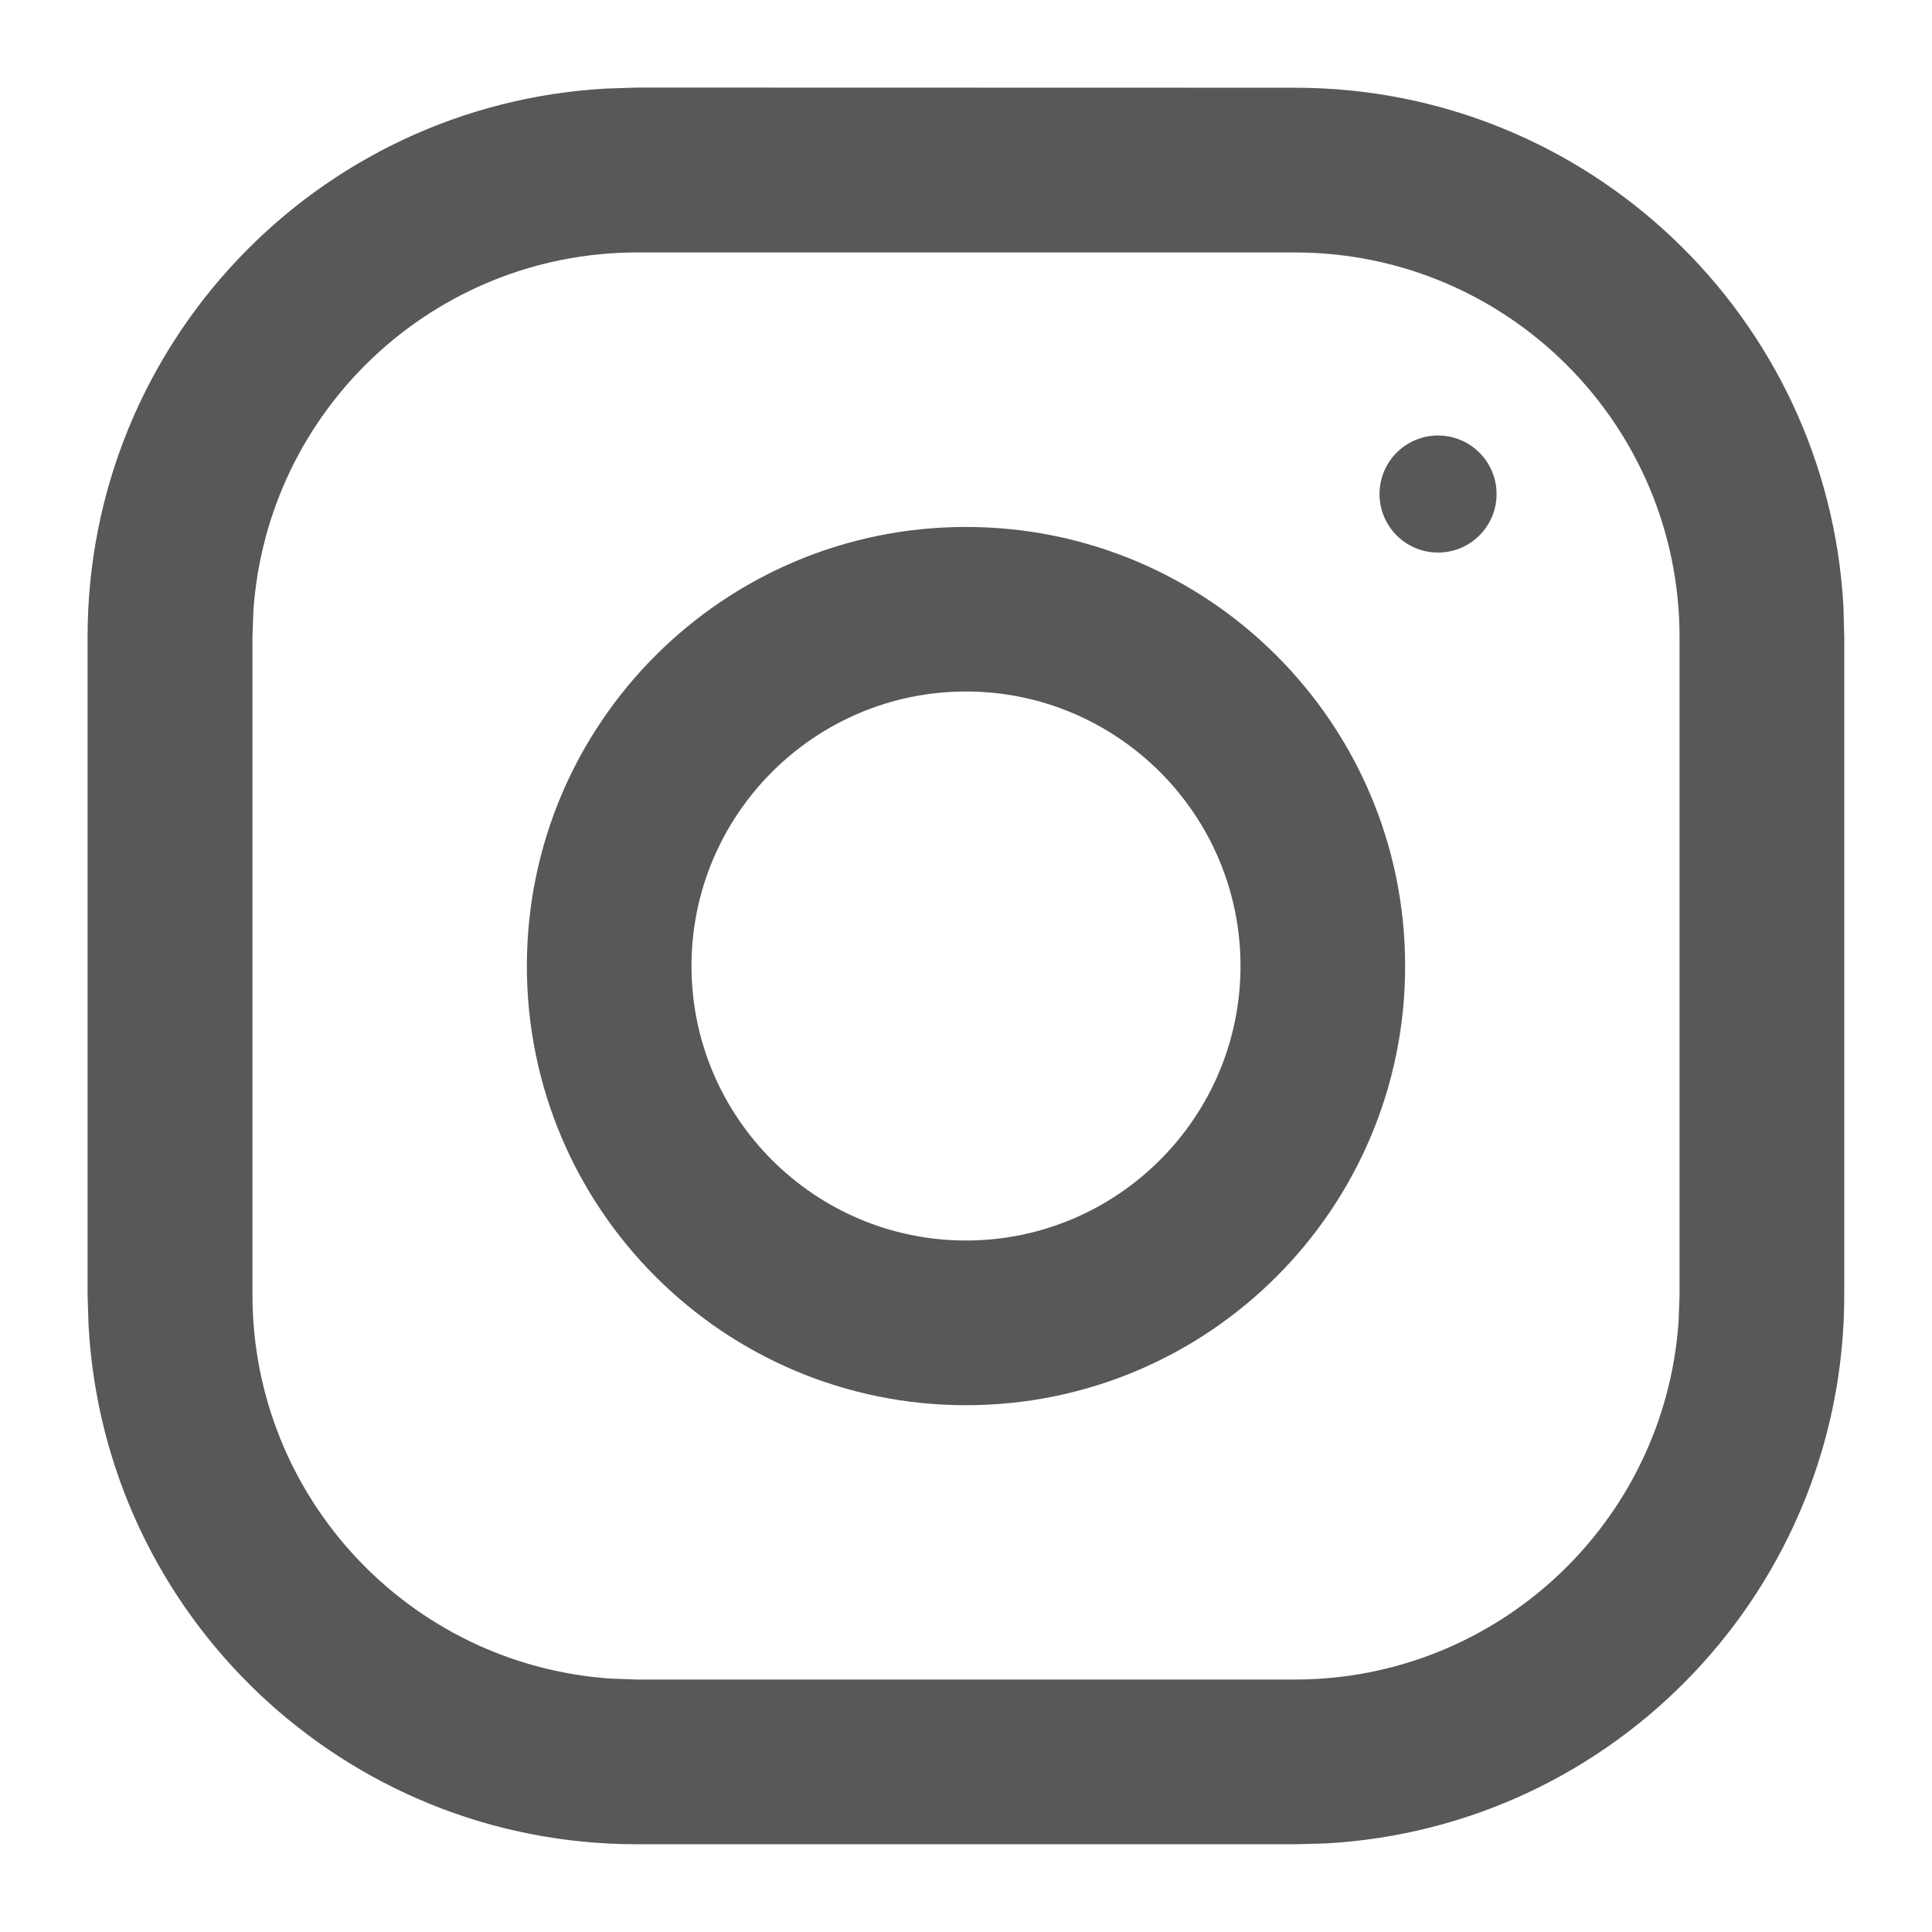
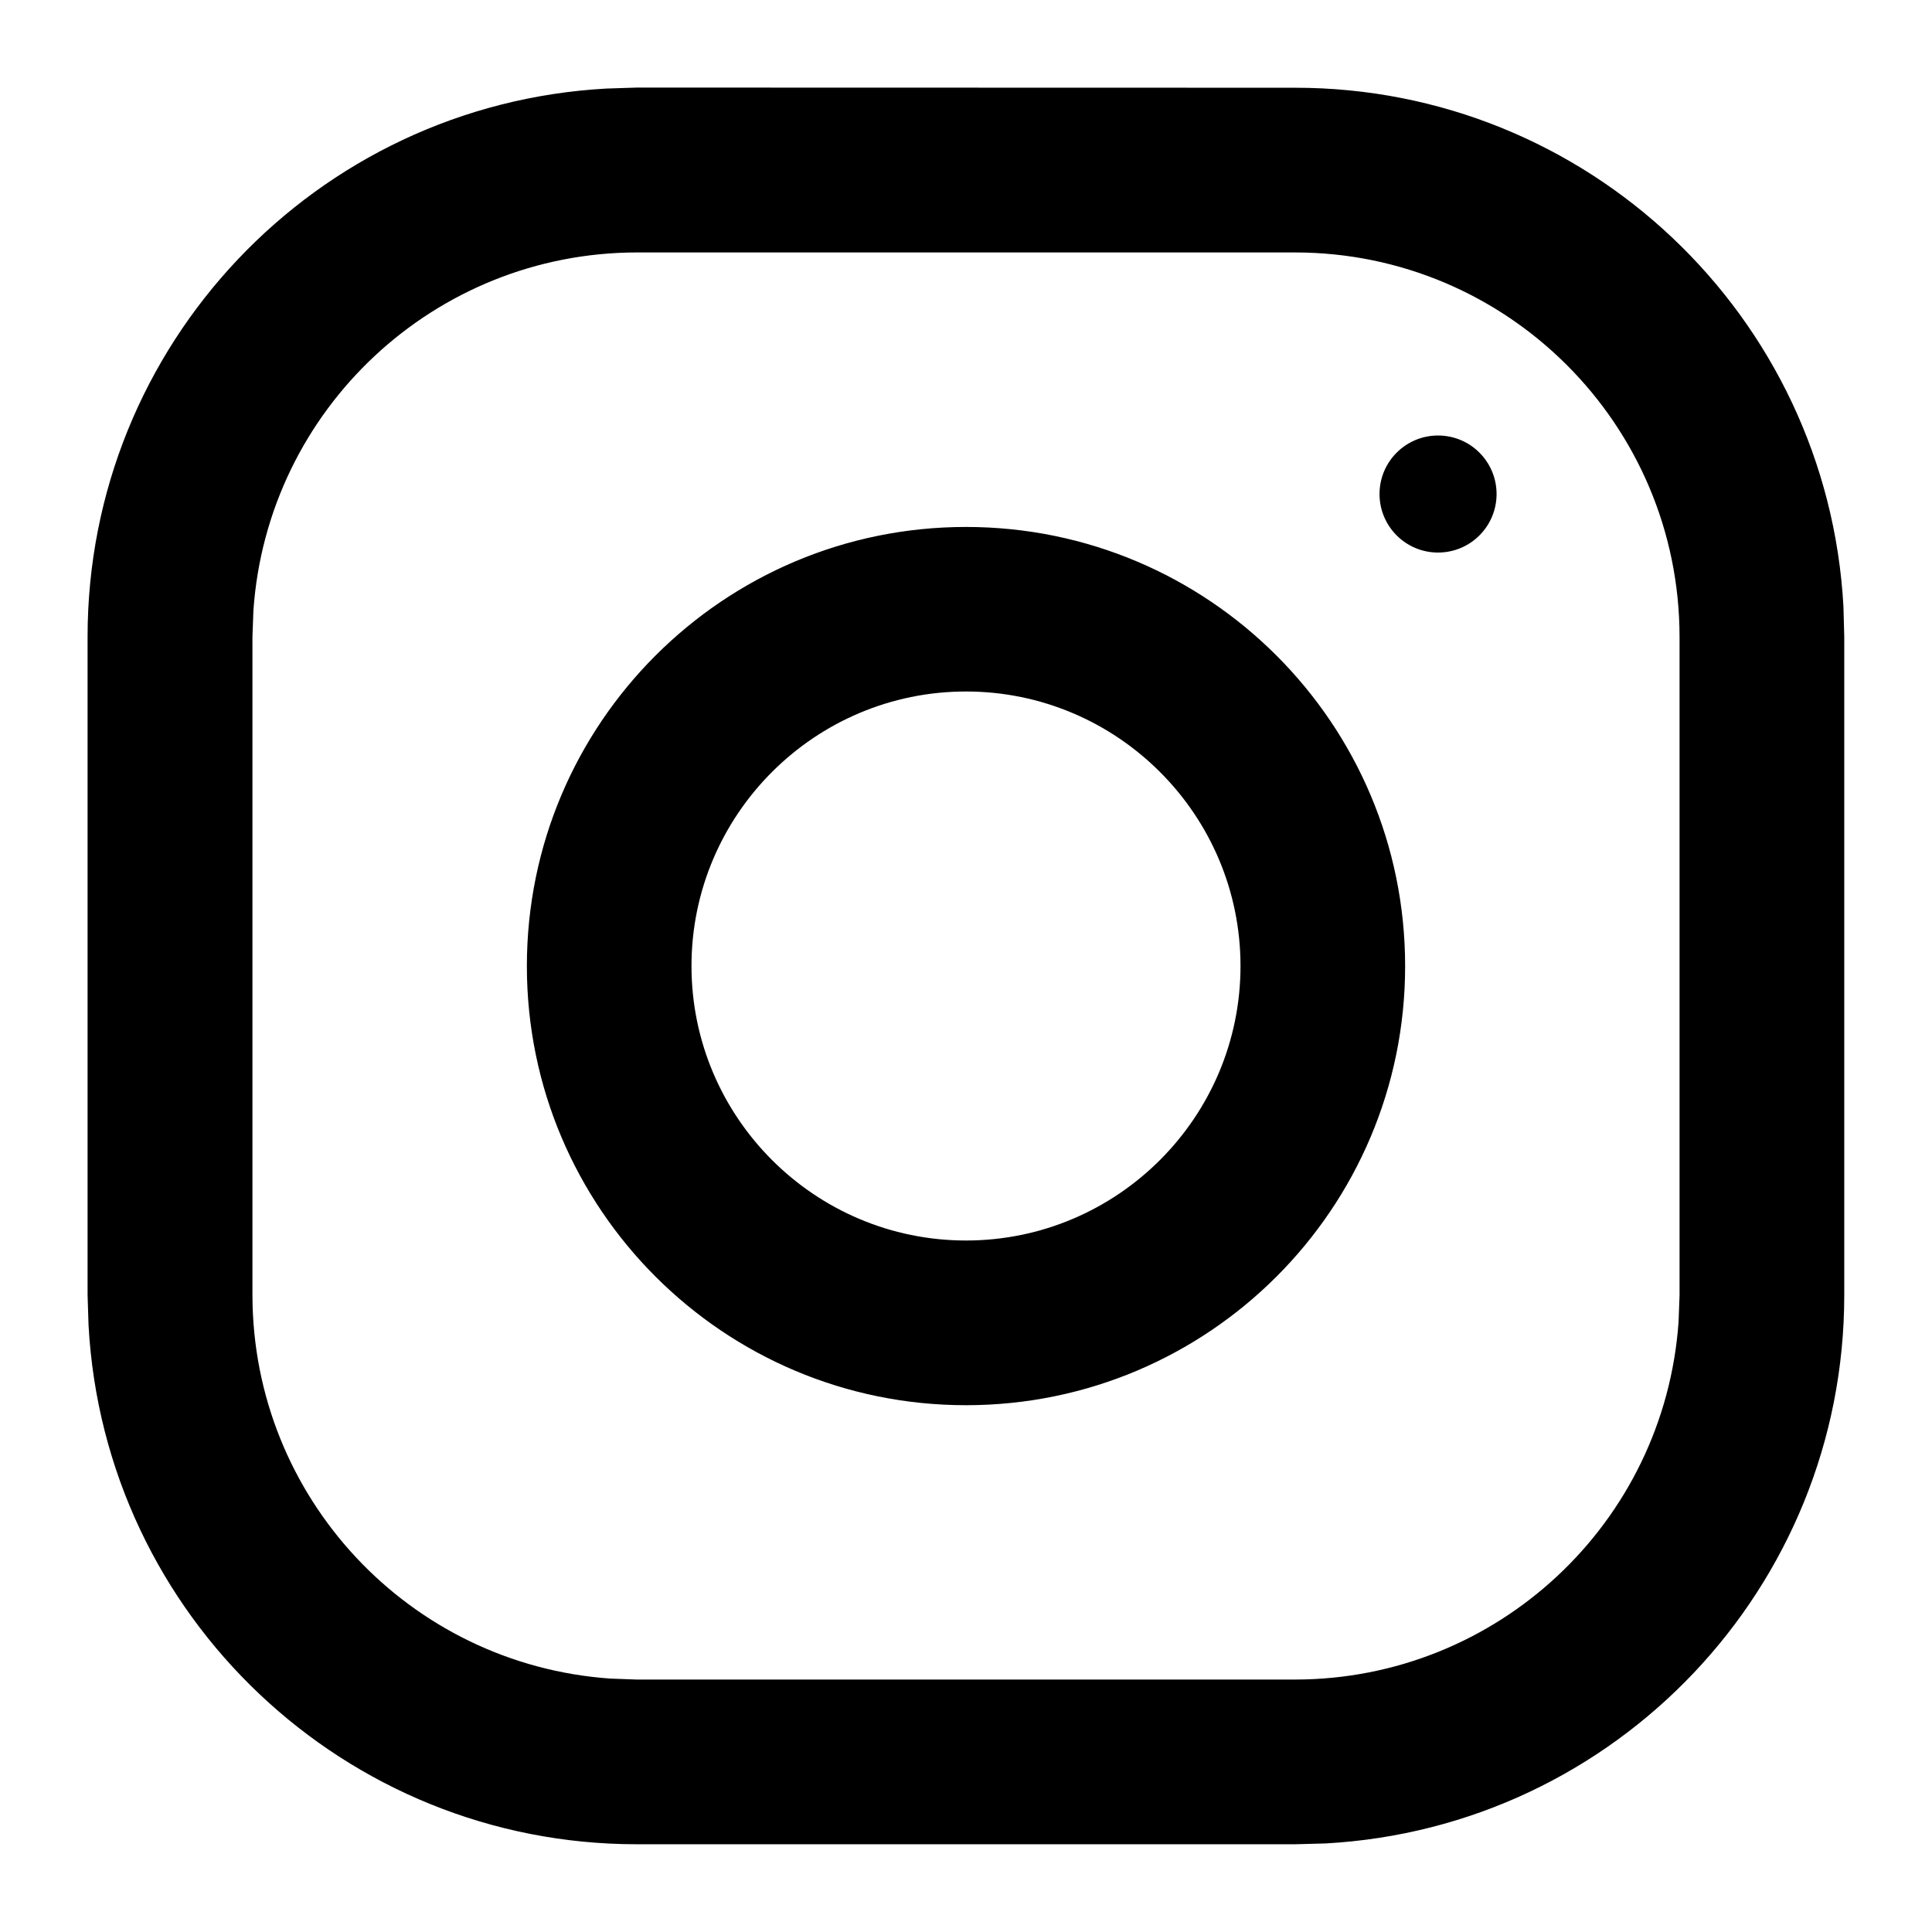
- <svg xmlns="http://www.w3.org/2000/svg" width="12" height="12" viewBox="0 0 12 12">
-   <path fill="#585858" fill-rule="nonzero" d="M3.955.545h4.09a3.41 3.41 0 0 1 3.405 3.223l.005.187v4.09a3.41 3.41 0 0 1-3.223 3.405l-.187.005h-4.09A3.41 3.41 0 0 1 .55 8.232l-.006-.187v-4.09A3.41 3.41 0 0 1 3.768.55l.187-.006h4.09zm4.09 1.023h-4.09a2.39 2.39 0 0 0-2.381 2.223l-.006.164v4.09a2.39 2.39 0 0 0 2.223 2.381l.164.006h4.09a2.39 2.39 0 0 0 2.381-2.223l.006-.164v-4.09a2.389 2.389 0 0 0-2.387-2.387zM6 3.273a2.727 2.727 0 1 1 0 5.455 2.727 2.727 0 0 1 0-5.455zm0 1.022c-.94 0-1.705.765-1.705 1.705 0 .94.765 1.705 1.705 1.705.94 0 1.705-.765 1.705-1.705 0-.94-.765-1.705-1.705-1.705zm2.932-1.59a.363.363 0 1 1 0 .727.363.363 0 0 1 0-.727z" />
+ <svg xmlns="http://www.w3.org/2000/svg" width="1em" height="1em" viewBox="0 0 12 12">
+   <path fill="currentColor" fill-rule="nonzero" d="M3.955.545h4.09a3.41 3.41 0 0 1 3.405 3.223l.005.187v4.09a3.41 3.41 0 0 1-3.223 3.405l-.187.005h-4.09A3.41 3.41 0 0 1 .55 8.232l-.006-.187v-4.09A3.41 3.41 0 0 1 3.768.55l.187-.006h4.09zm4.09 1.023h-4.09a2.39 2.39 0 0 0-2.381 2.223l-.006.164v4.09a2.39 2.39 0 0 0 2.223 2.381l.164.006h4.09a2.39 2.39 0 0 0 2.381-2.223l.006-.164v-4.09a2.389 2.389 0 0 0-2.387-2.387zM6 3.273a2.727 2.727 0 1 1 0 5.455 2.727 2.727 0 0 1 0-5.455zm0 1.022c-.94 0-1.705.765-1.705 1.705 0 .94.765 1.705 1.705 1.705.94 0 1.705-.765 1.705-1.705 0-.94-.765-1.705-1.705-1.705zm2.932-1.59a.363.363 0 1 1 0 .727.363.363 0 0 1 0-.727z" />
</svg>
